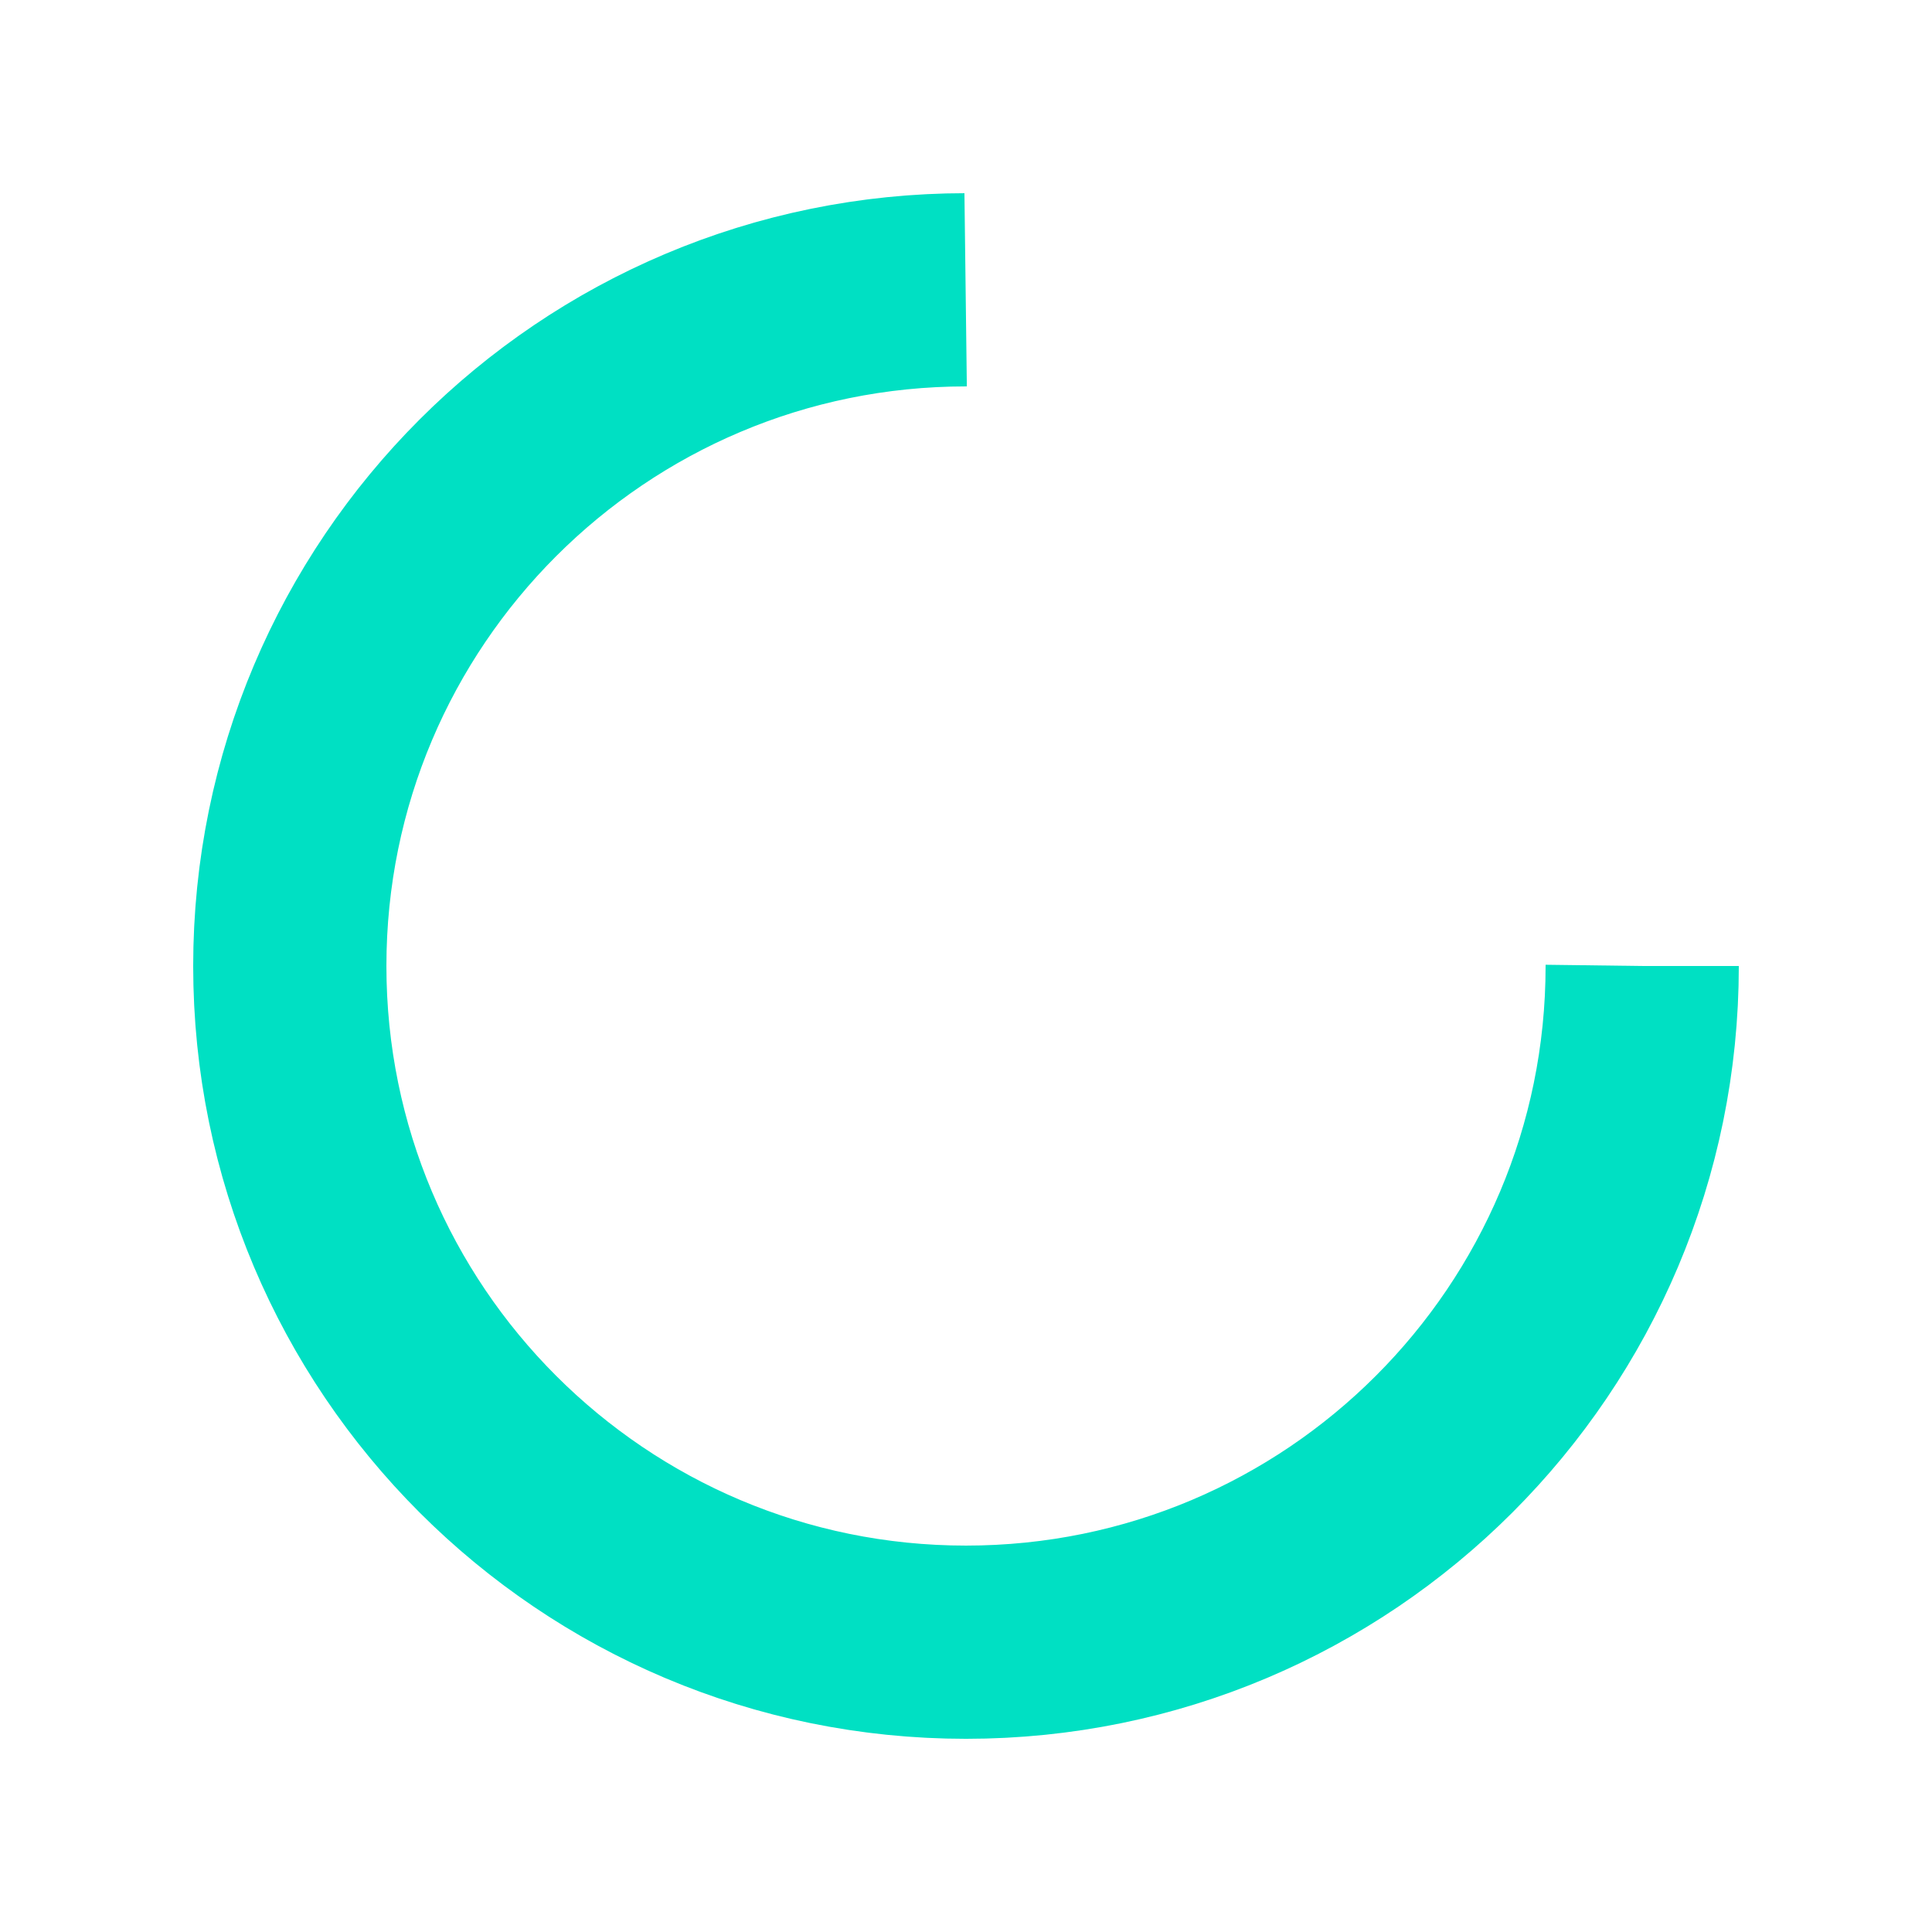
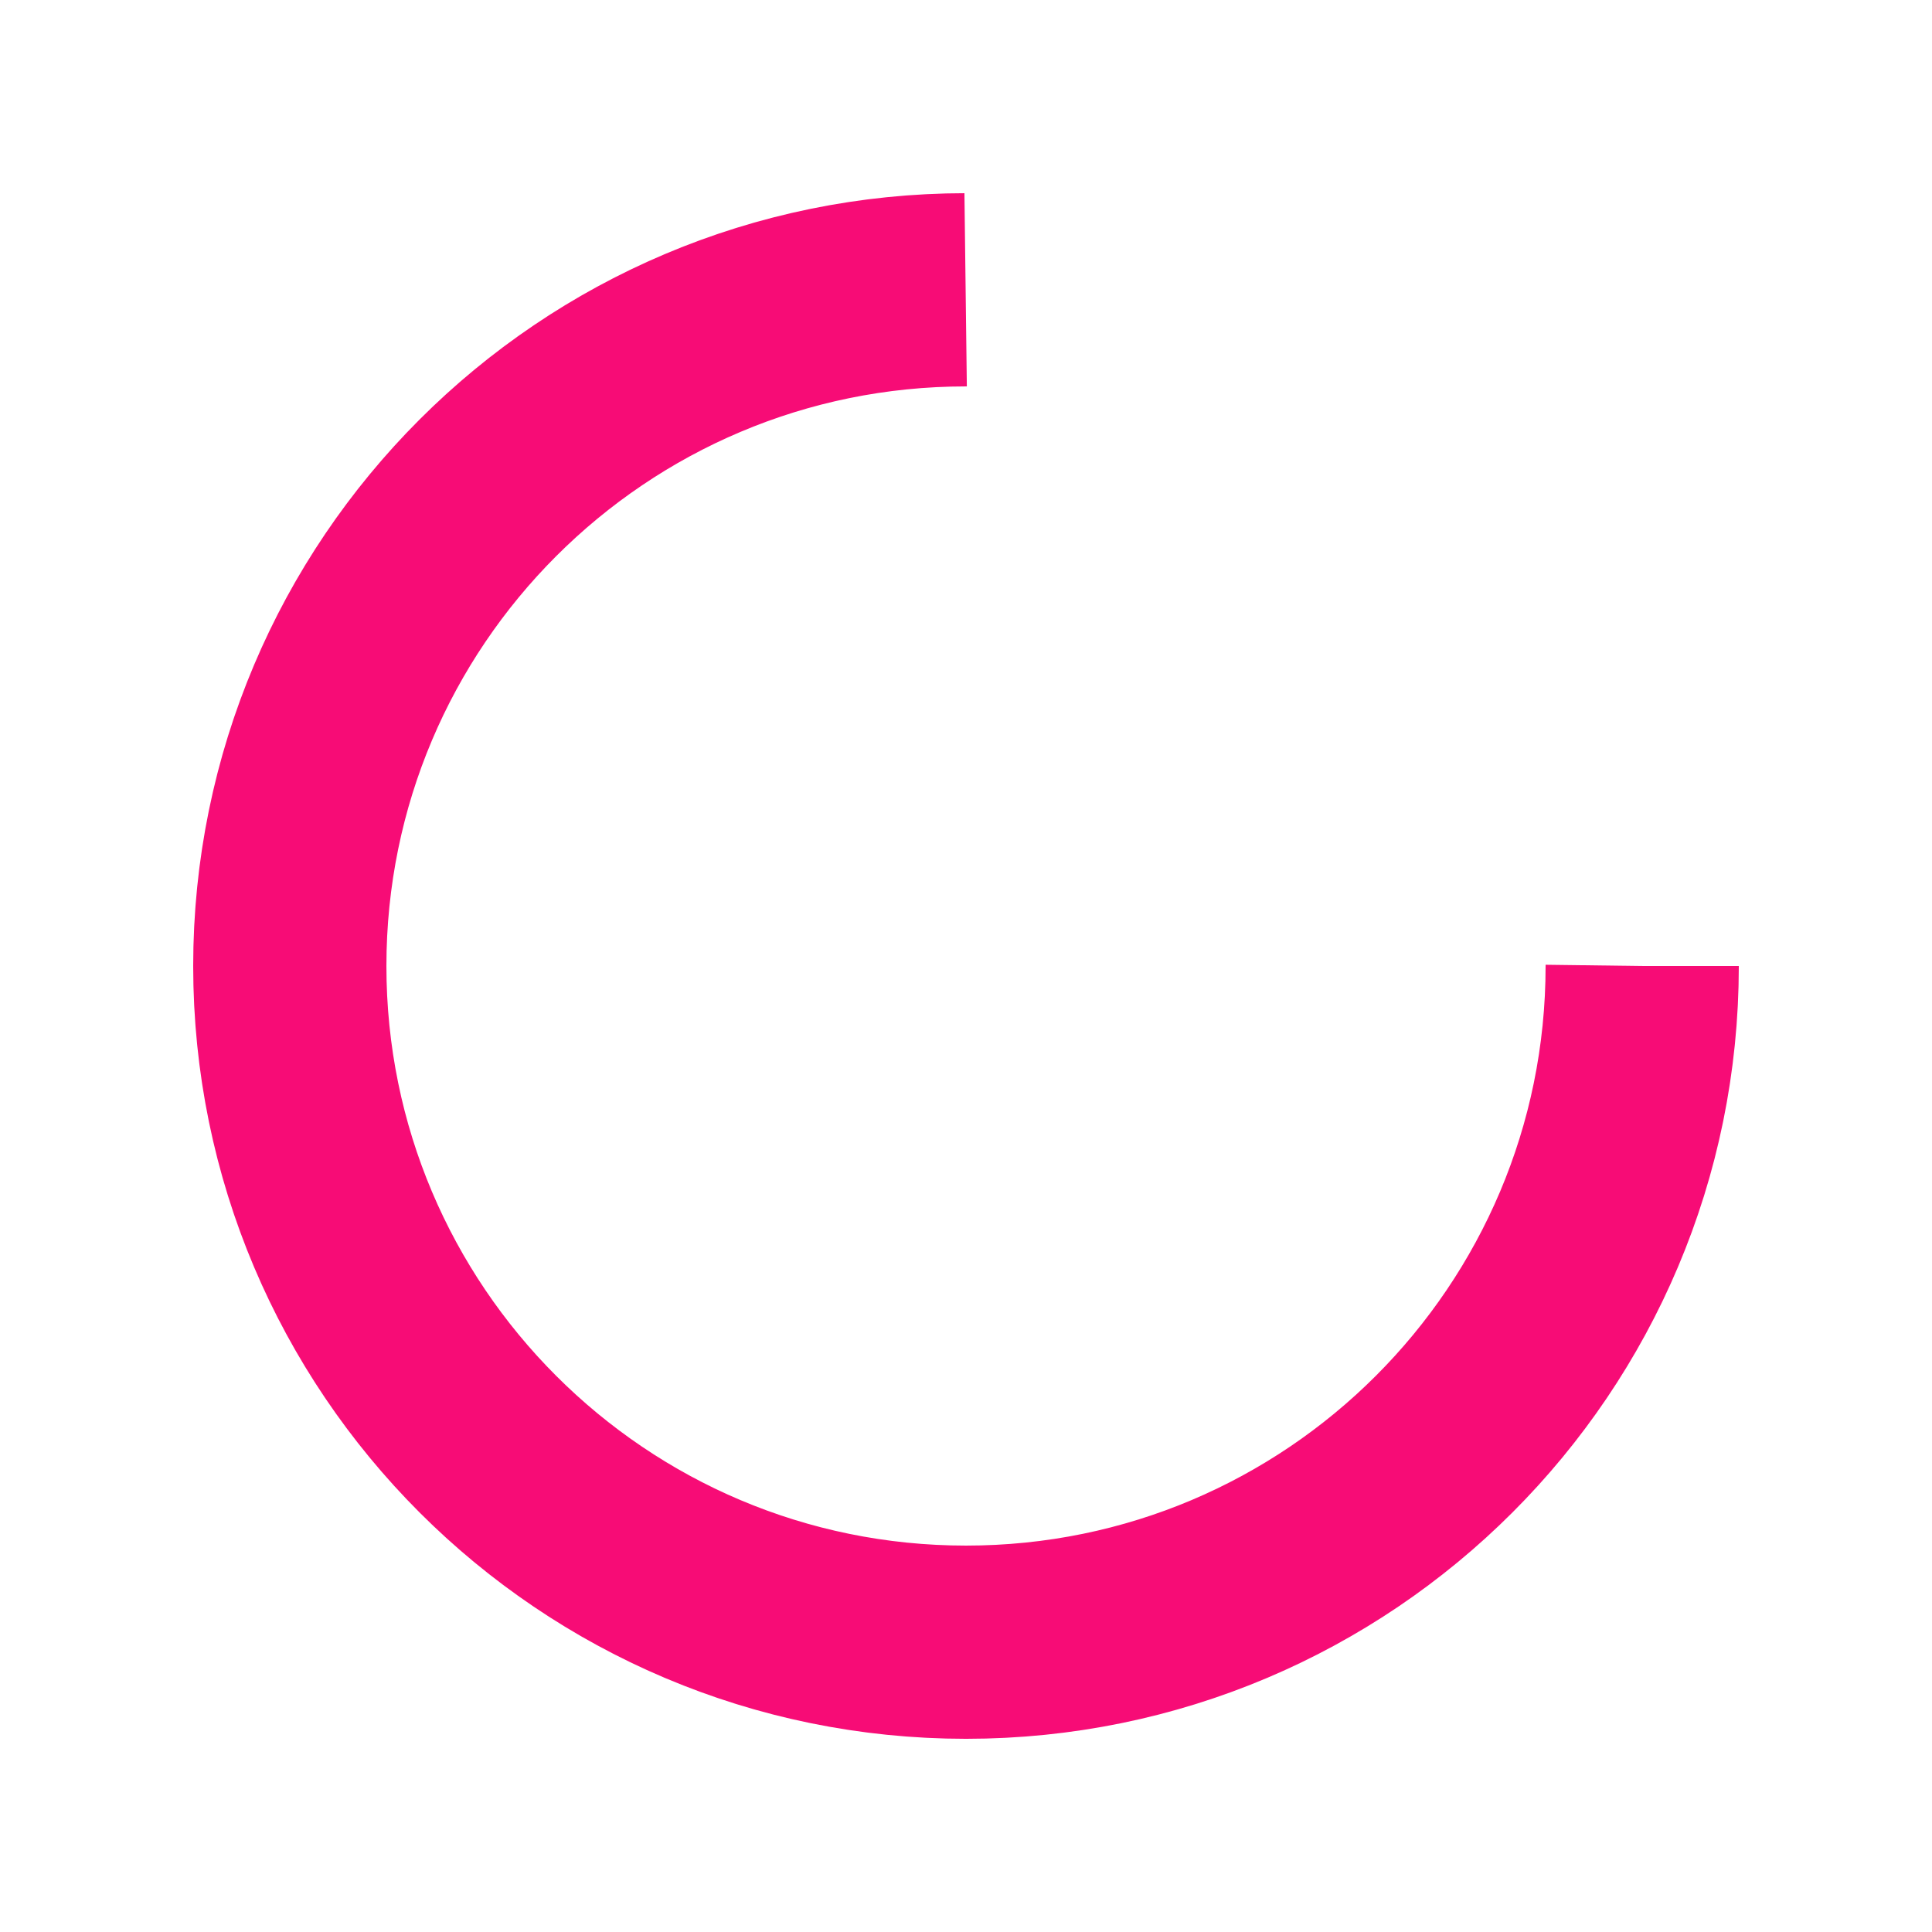
<svg xmlns="http://www.w3.org/2000/svg" style="margin: auto; background: rgba(255, 255, 255, 0); display: block; shape-rendering: auto;" width="200px" height="200px" viewBox="0 0 100 100" preserveAspectRatio="xMidYMid">
-   <circle cx="50" cy="50" fill="none" stroke="#00e0c3" stroke-width="10" r="35" stroke-dasharray="164.934 56.978">
+   <circle cx="50" cy="50" fill="none" stroke="#F70C76" stroke-width="10" r="35" stroke-dasharray="164.934 56.978">
    <animateTransform attributeName="transform" type="rotate" repeatCount="indefinite" dur="1s" values="0 50 50;360 50 50" keyTimes="0;1" />
  </circle>
</svg>
